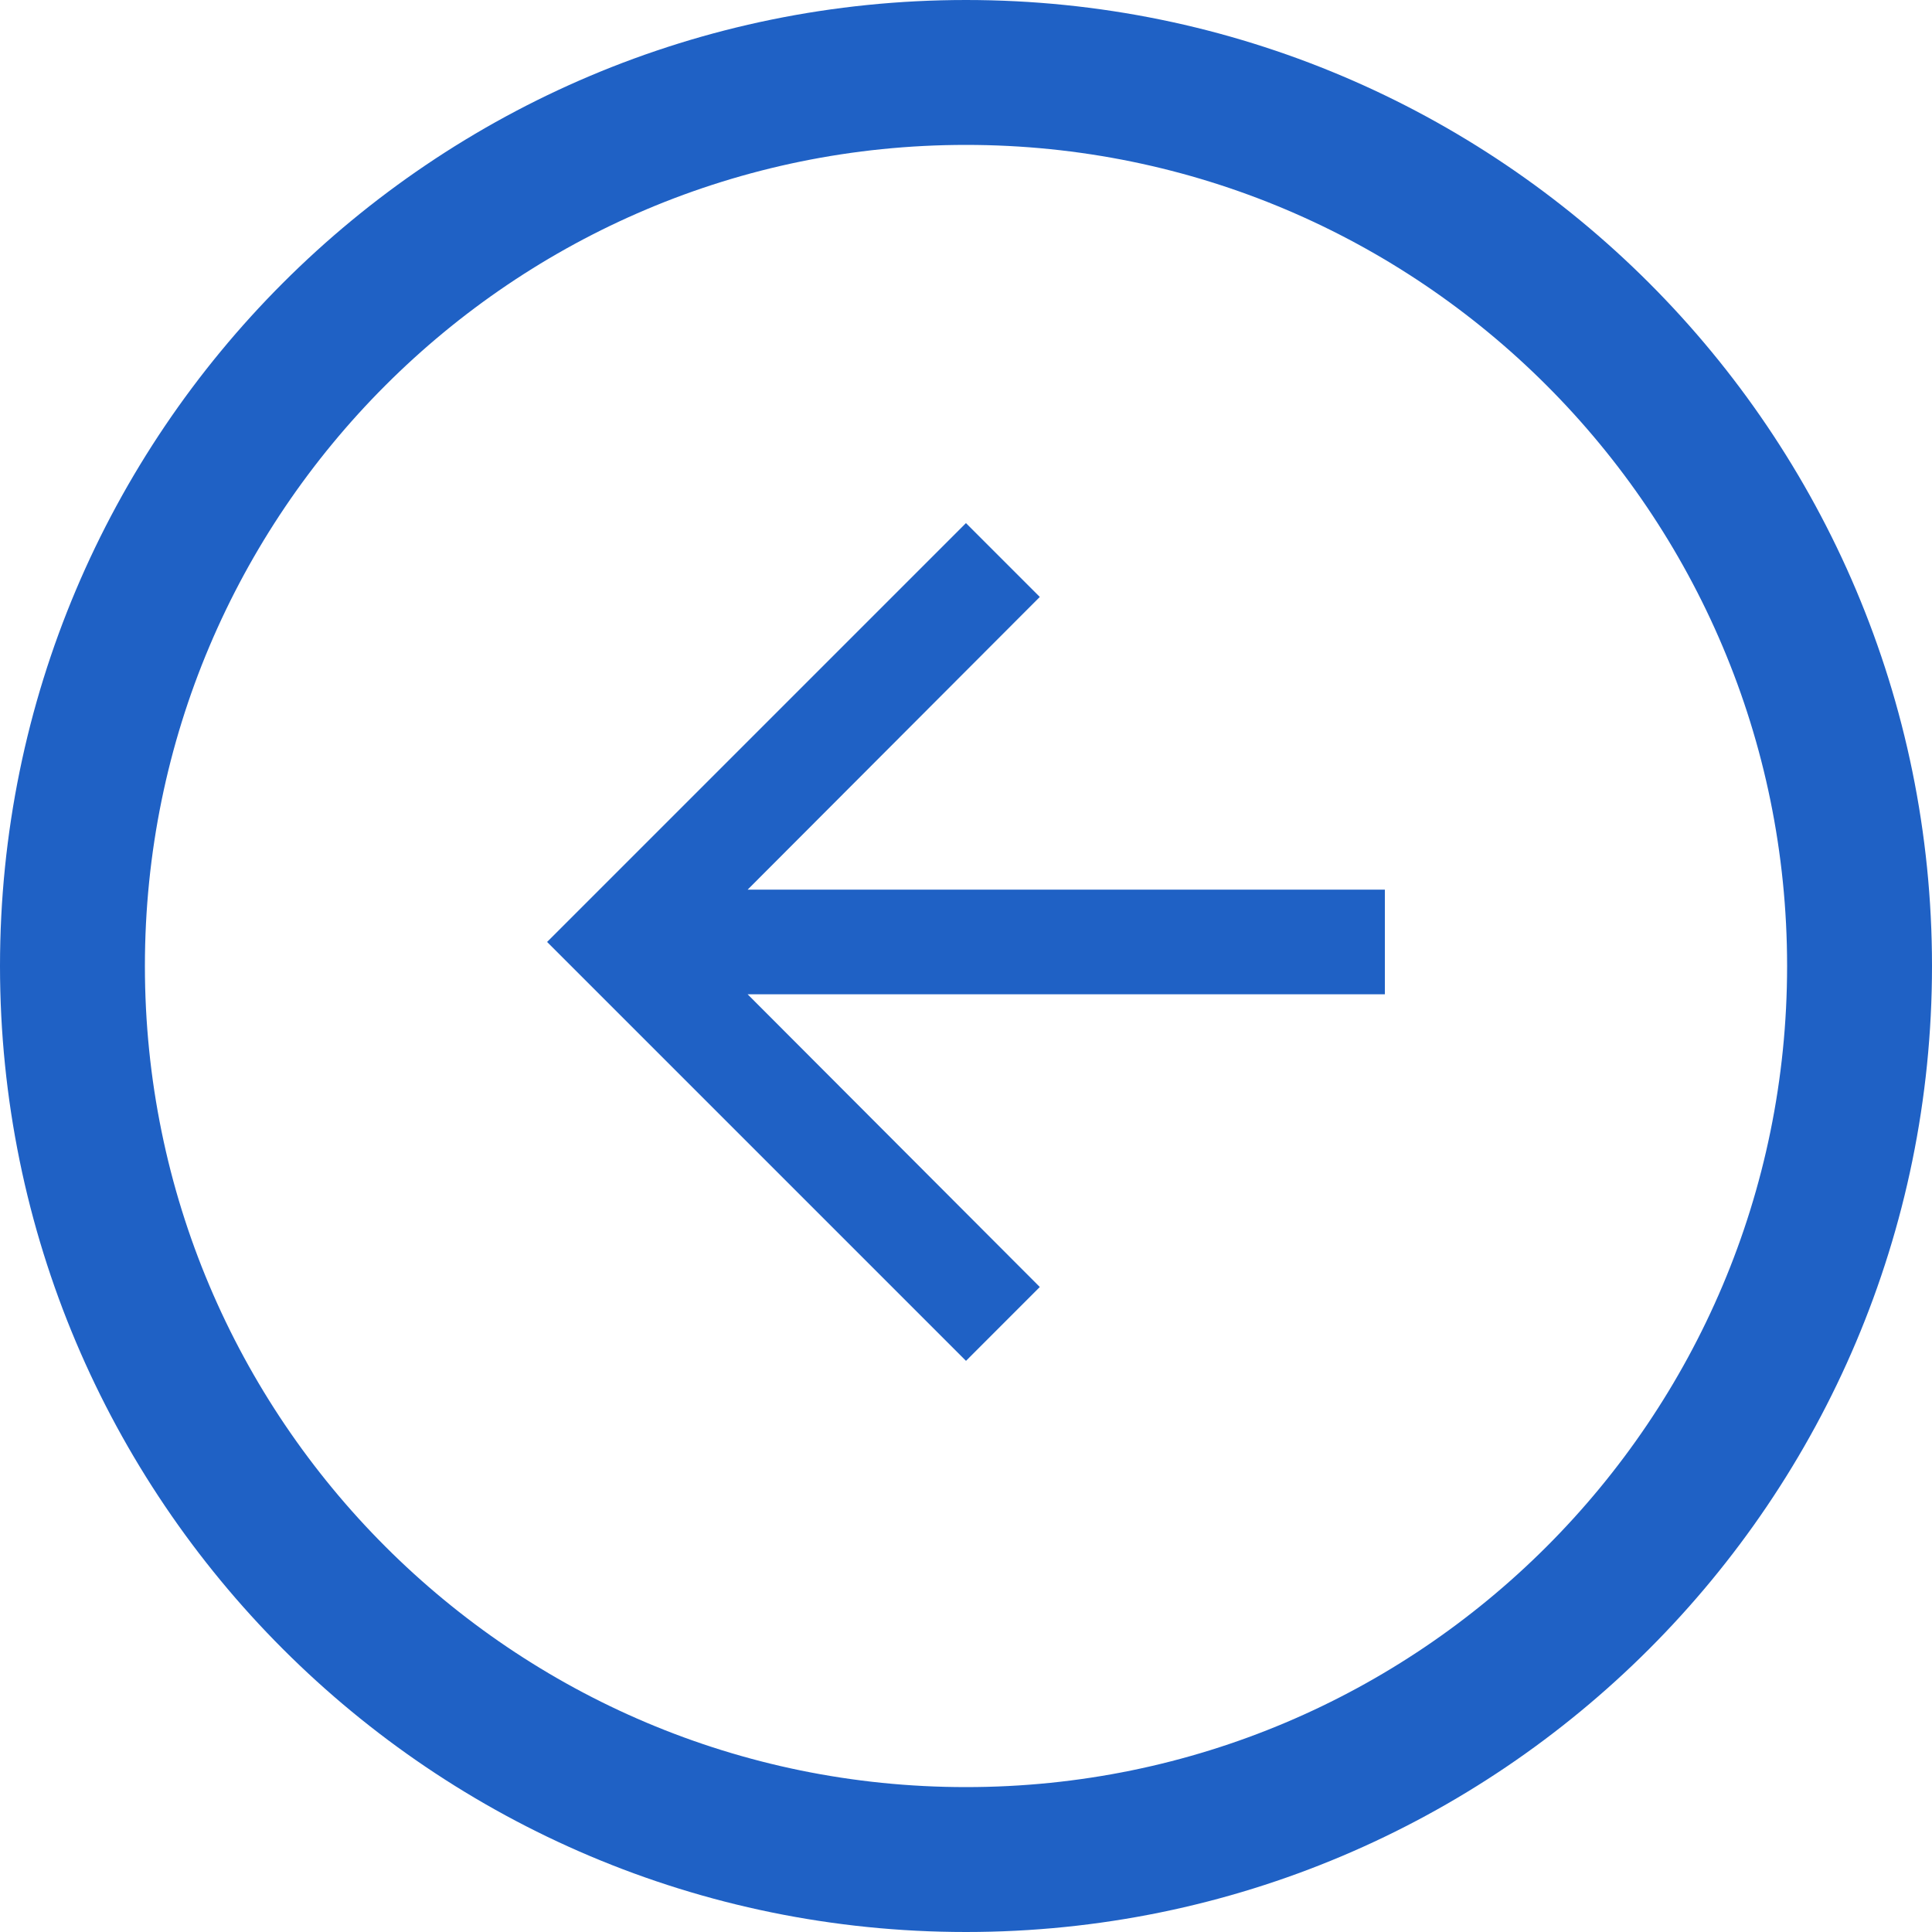
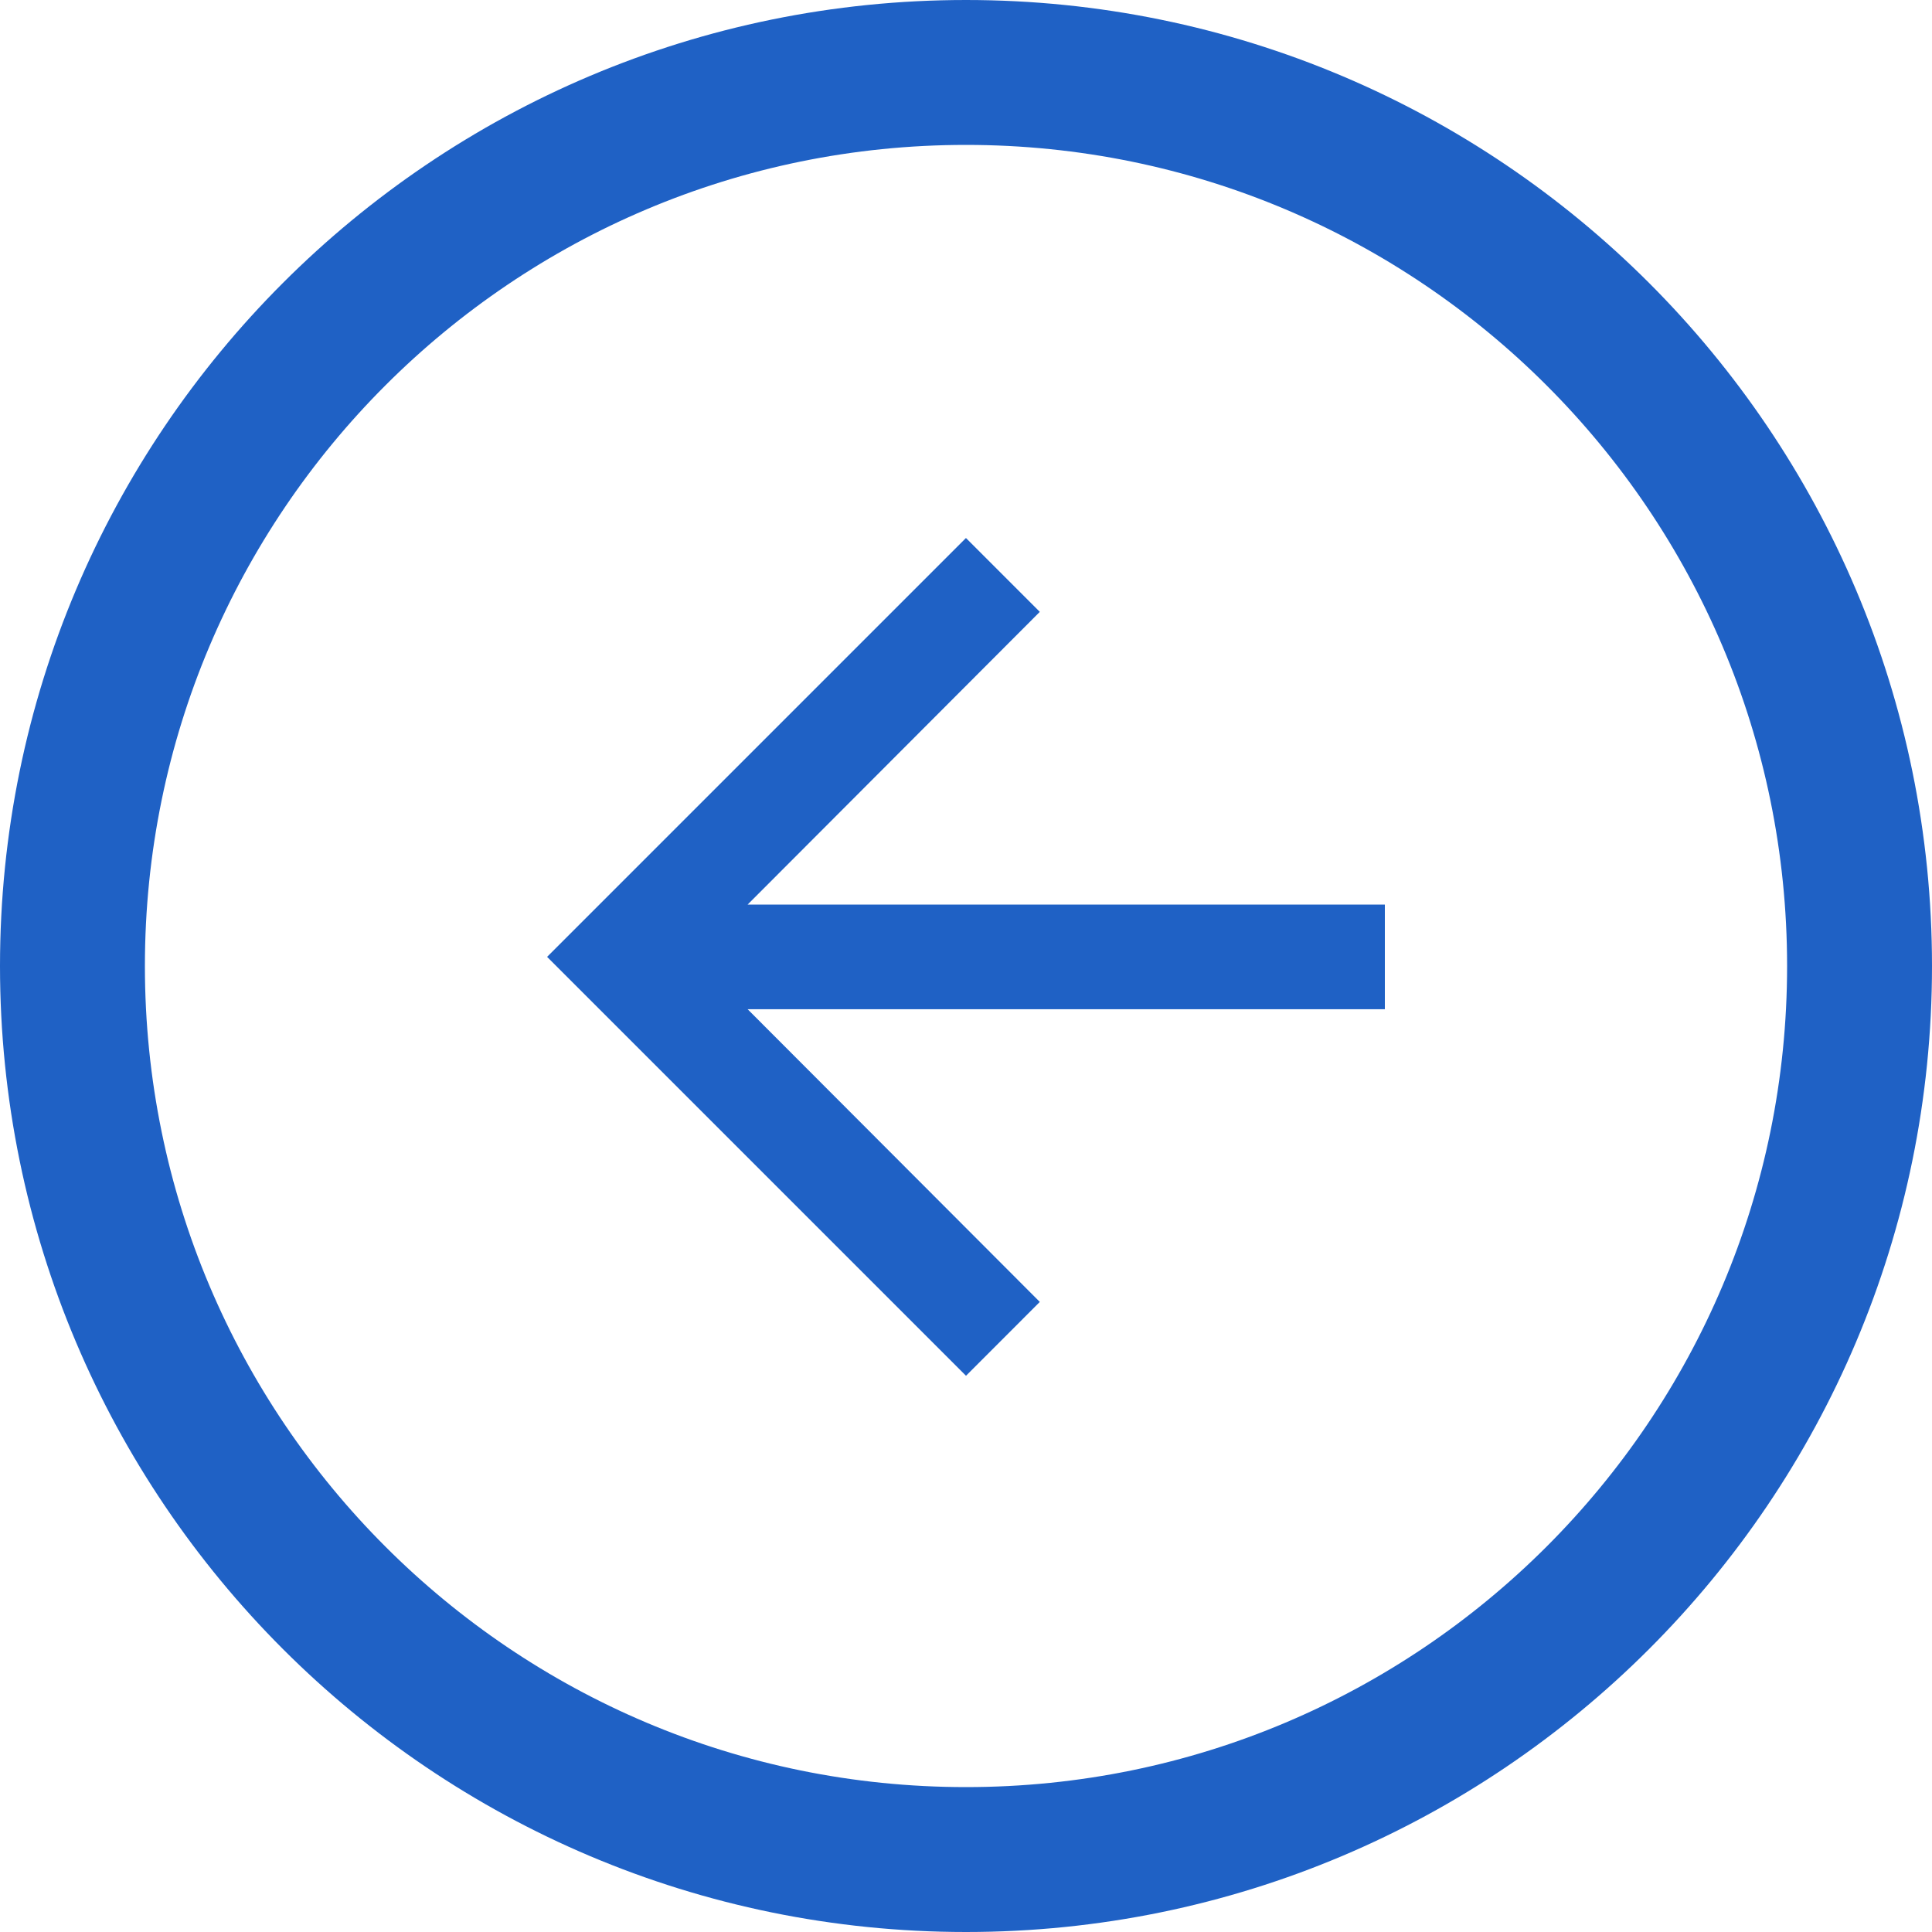
<svg xmlns="http://www.w3.org/2000/svg" width="40" height="40" viewBox="0 0 40 40">
  <defs>
    <style>.a{fill:#1f61c5;}.b,.d{fill:none;}.b{stroke:#1f61c5;stroke-width:3px;}.c{stroke:none;}</style>
  </defs>
-   <g transform="translate(40 39.804) rotate(180)">
-     <path class="a" d="M8.672,0,7.144,1.529l6.049,6.06H0V9.756H13.193l-6.049,6.06,1.529,1.529,8.672-8.672Z" transform="translate(11.328 11.629)" />
-     <g class="b" transform="translate(0 -0.196)">
+   <g transform="translate(40 40.238) rotate(180)">
+     <path class="a" d="M8.672,0,7.144,1.529l6.049,6.06H0V9.756H13.193l-6.049,6.06,1.529,1.529,8.672-8.672Z" transform="translate(11.328 11.754)" />
+     <g class="b" transform="translate(0 0.238)">
      <circle class="c" cx="20" cy="20" r="20" />
      <circle class="d" cx="20" cy="20" r="18.5" />
    </g>
  </g>
</svg>
